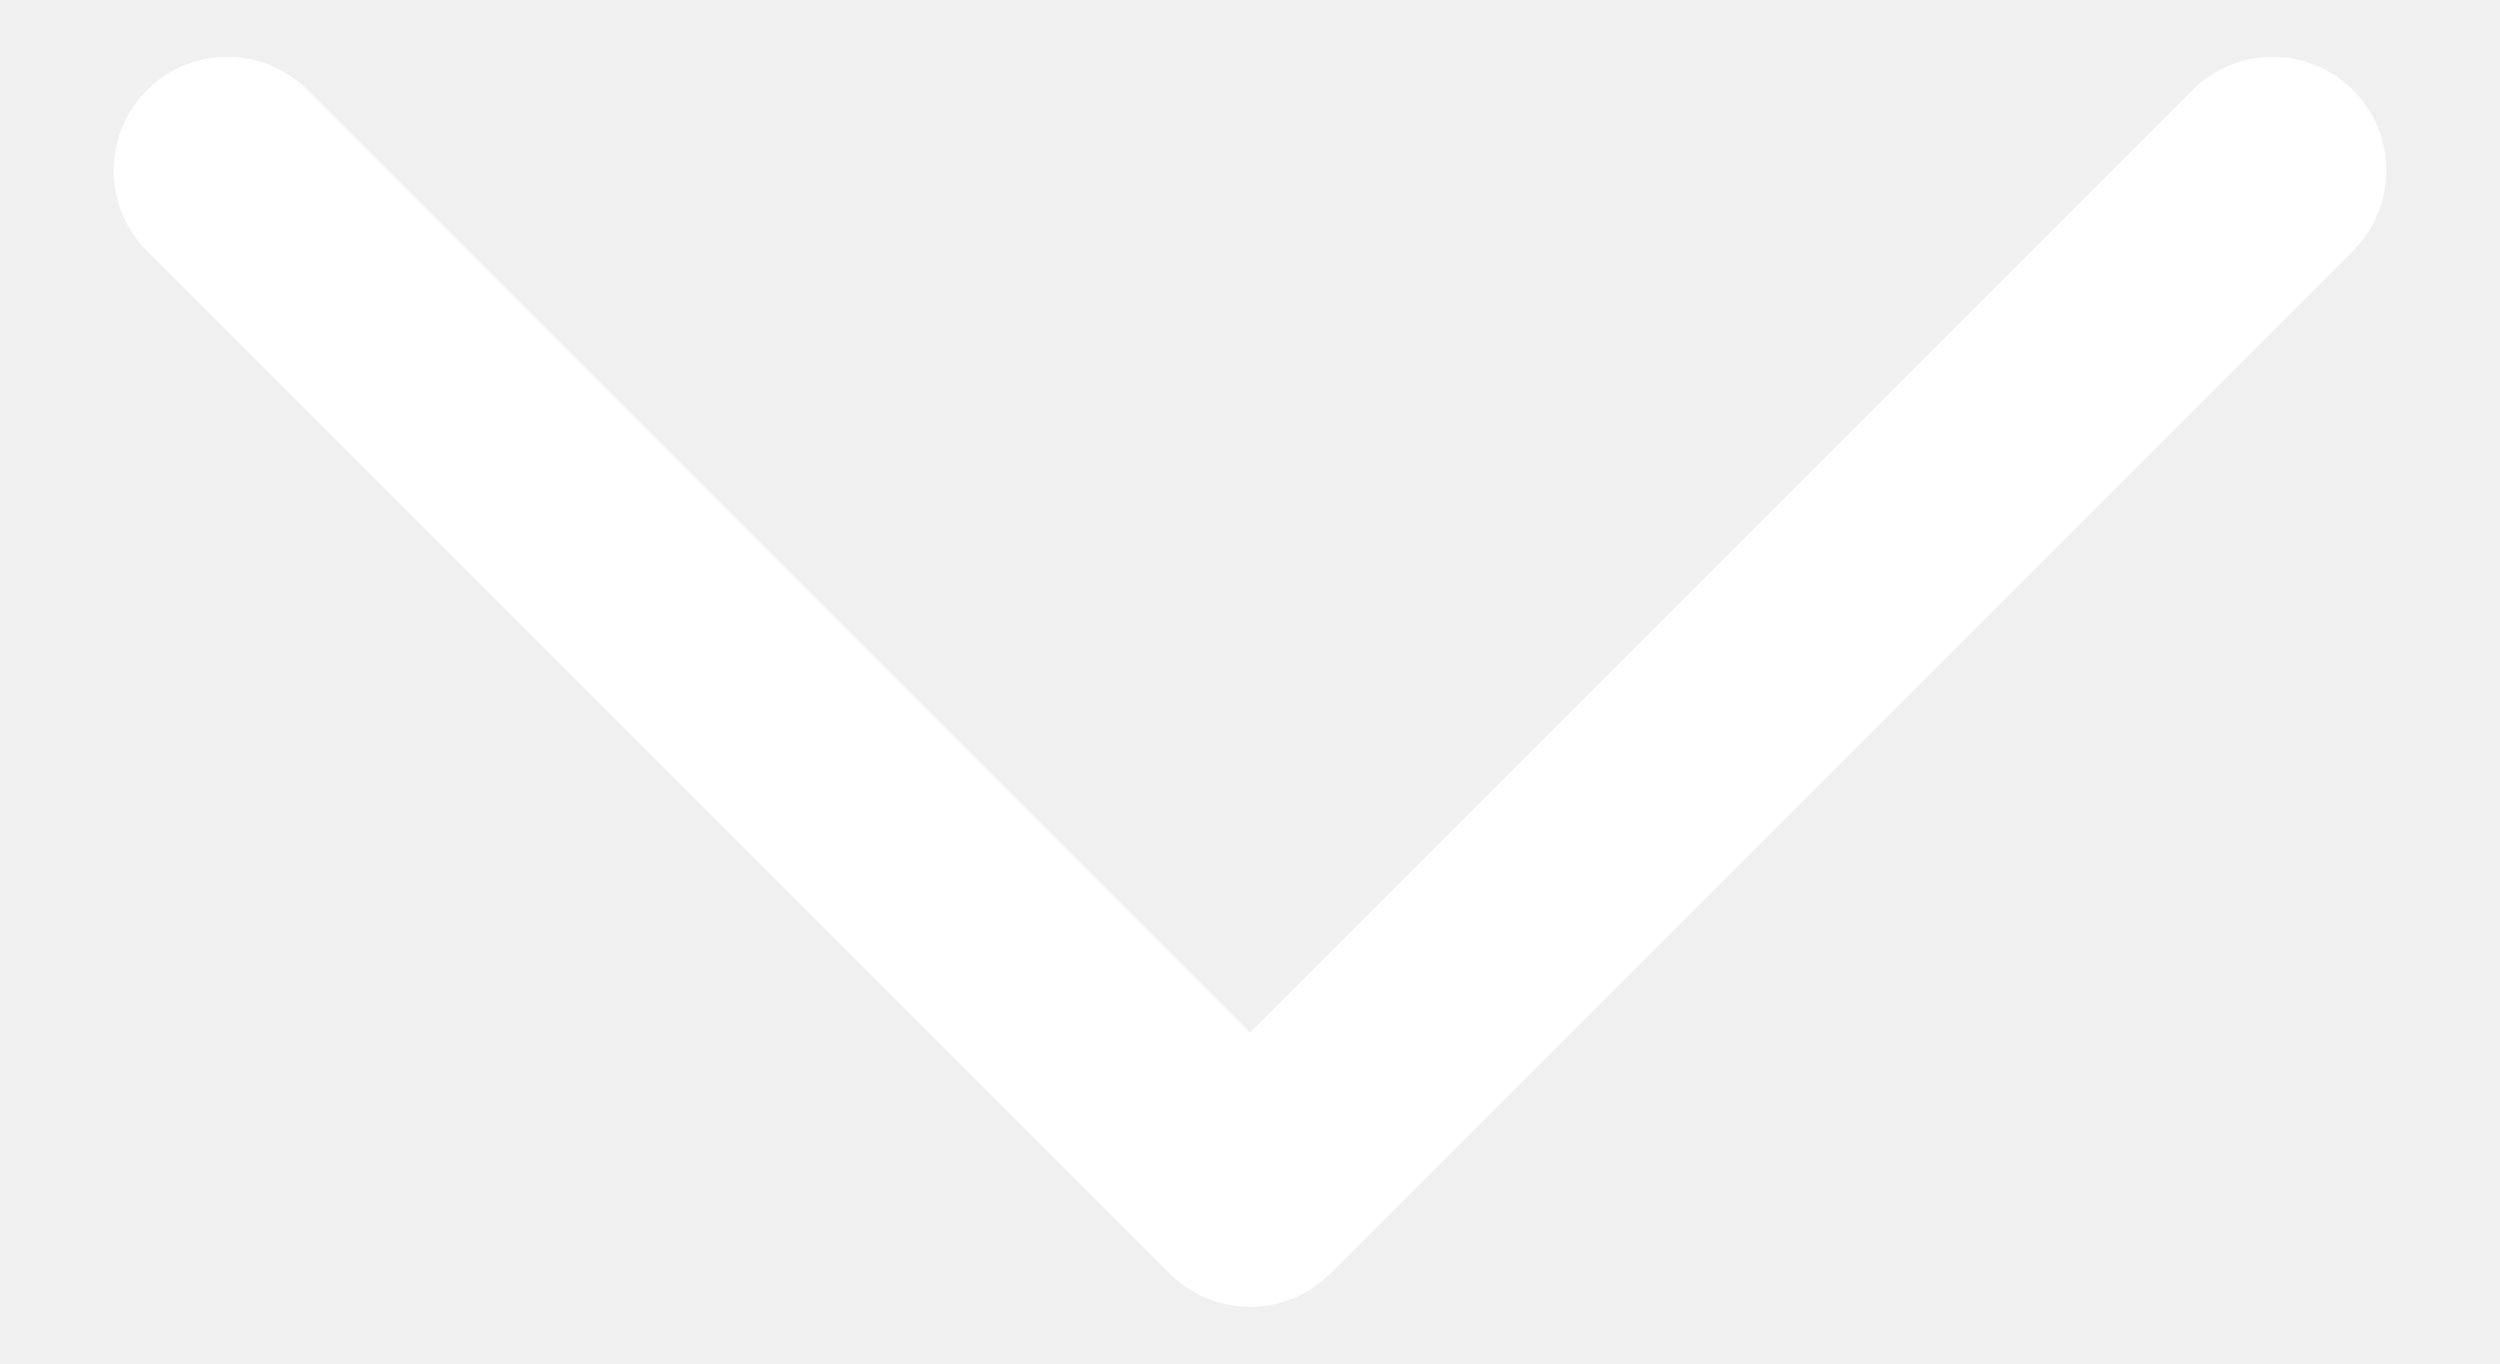
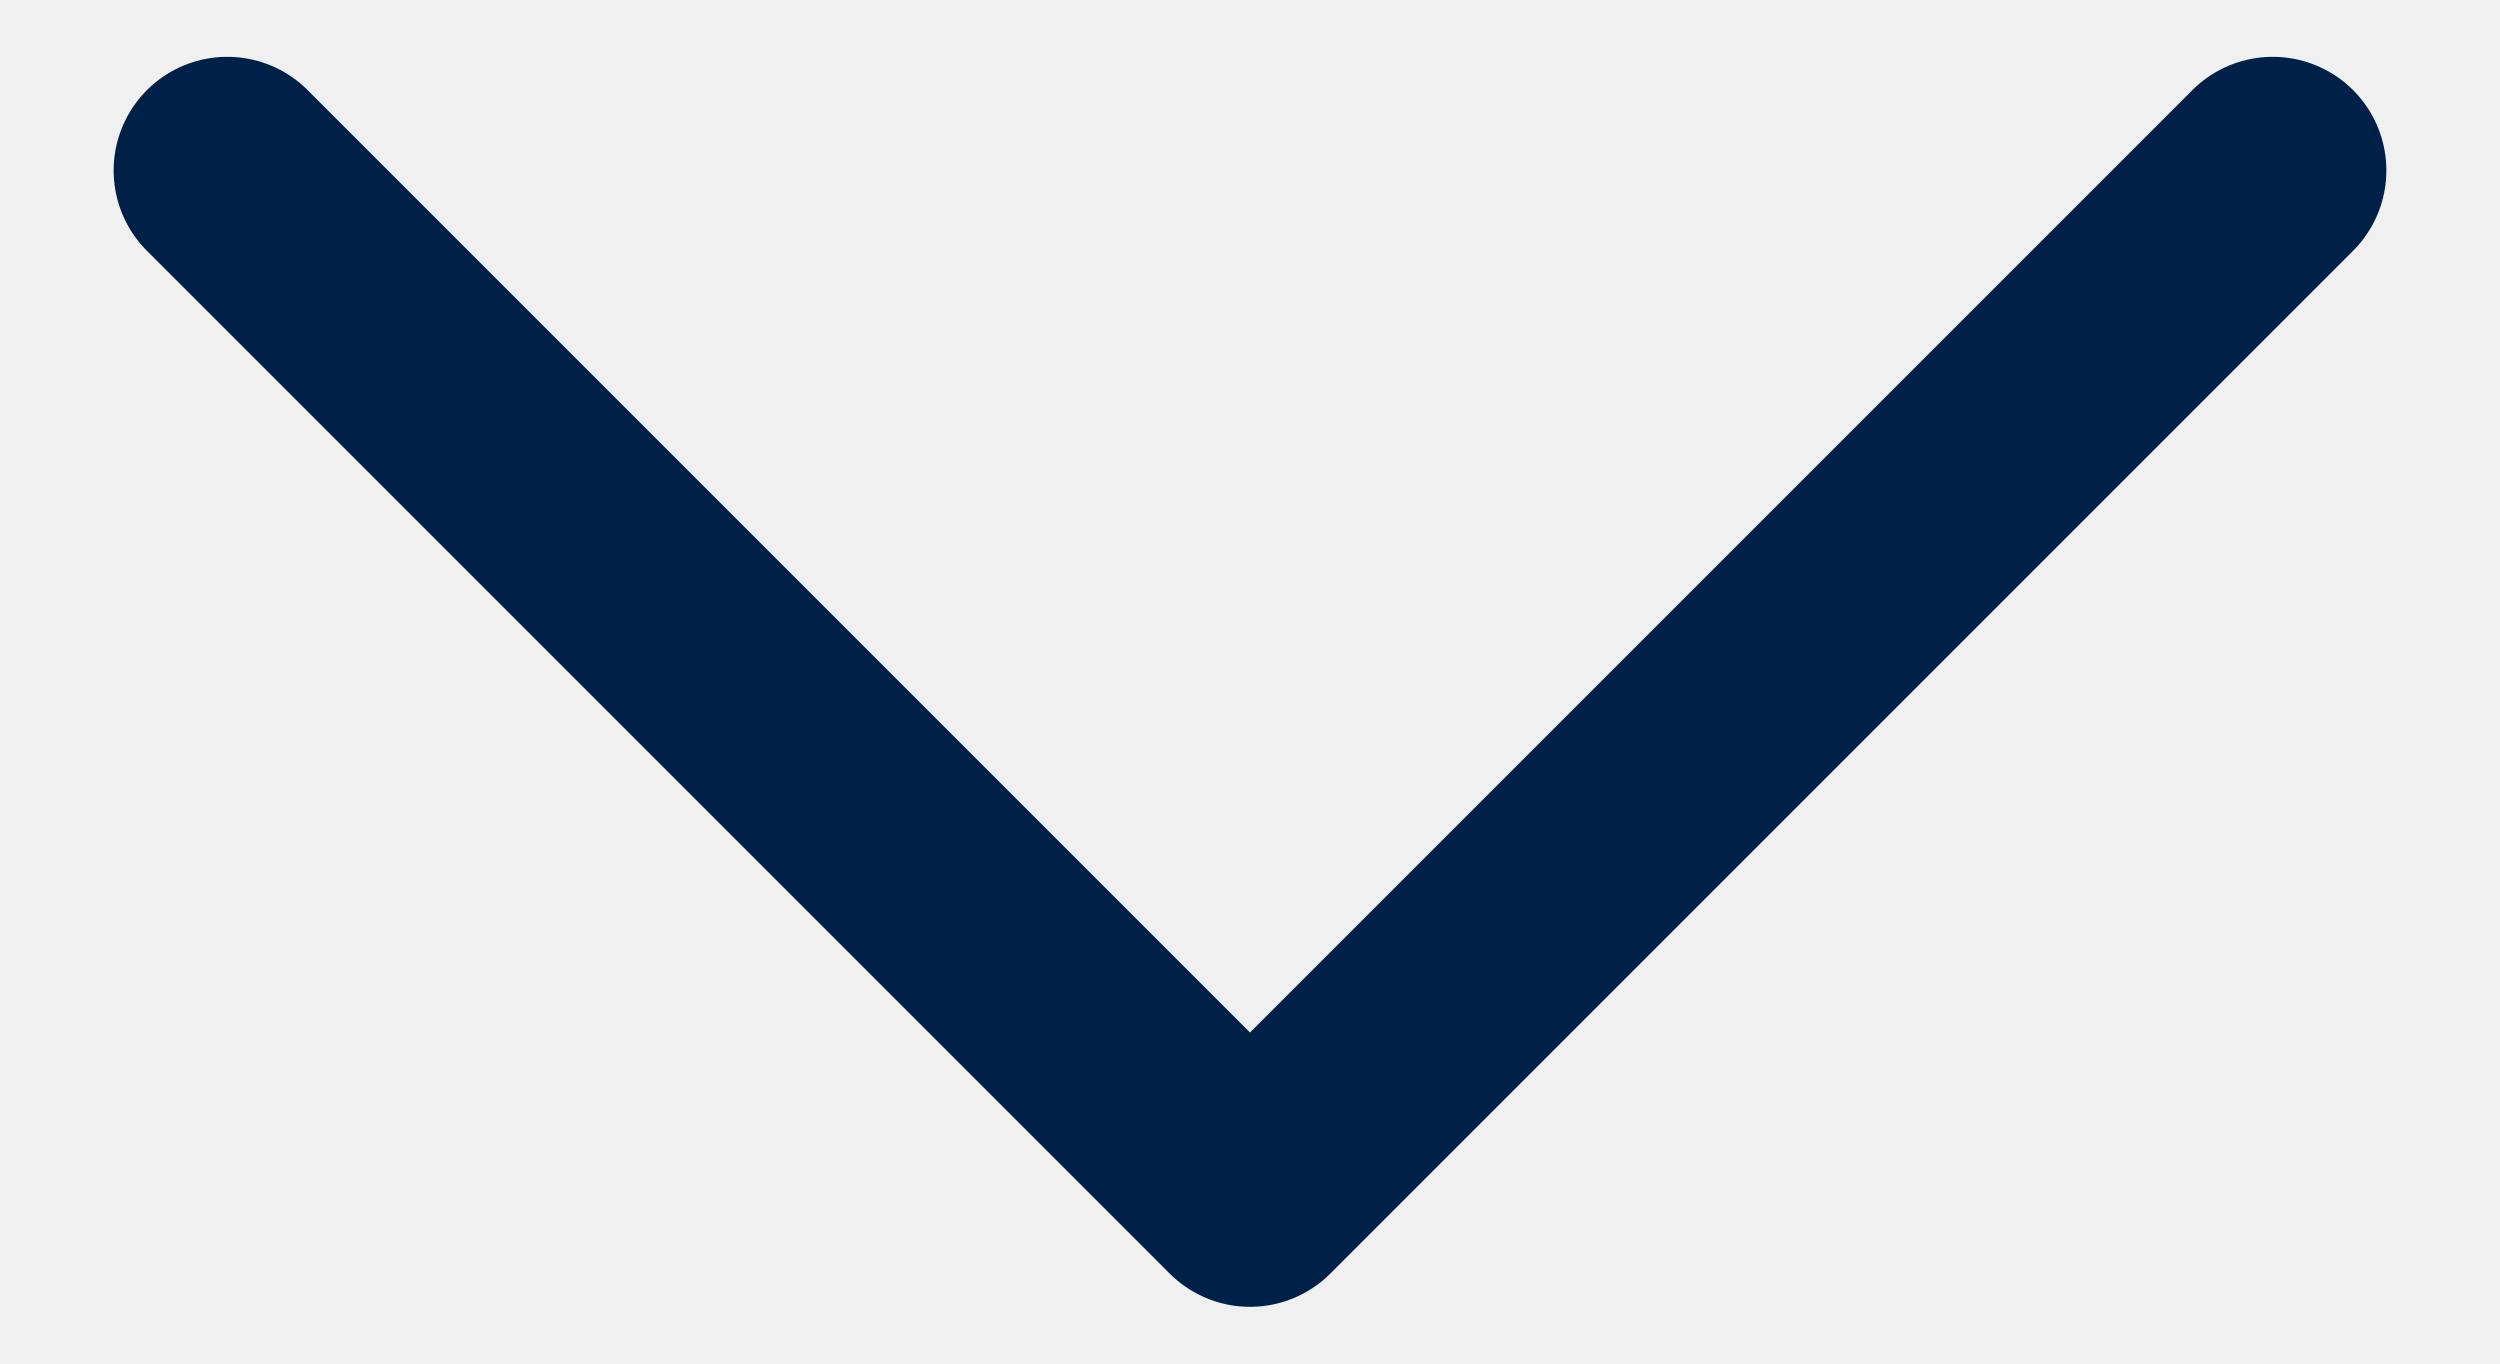
<svg xmlns="http://www.w3.org/2000/svg" width="11" height="6" viewBox="0 0 11 6" fill="none">
-   <path d="M1 0.75L5.5 5.25L10 0.75" stroke="white" stroke-linecap="round" stroke-linejoin="round" />
+   <path d="M1 0.75L5.5 5.25L10 0.75" stroke="#002147" stroke-linecap="round" stroke-linejoin="round" />
</svg>
